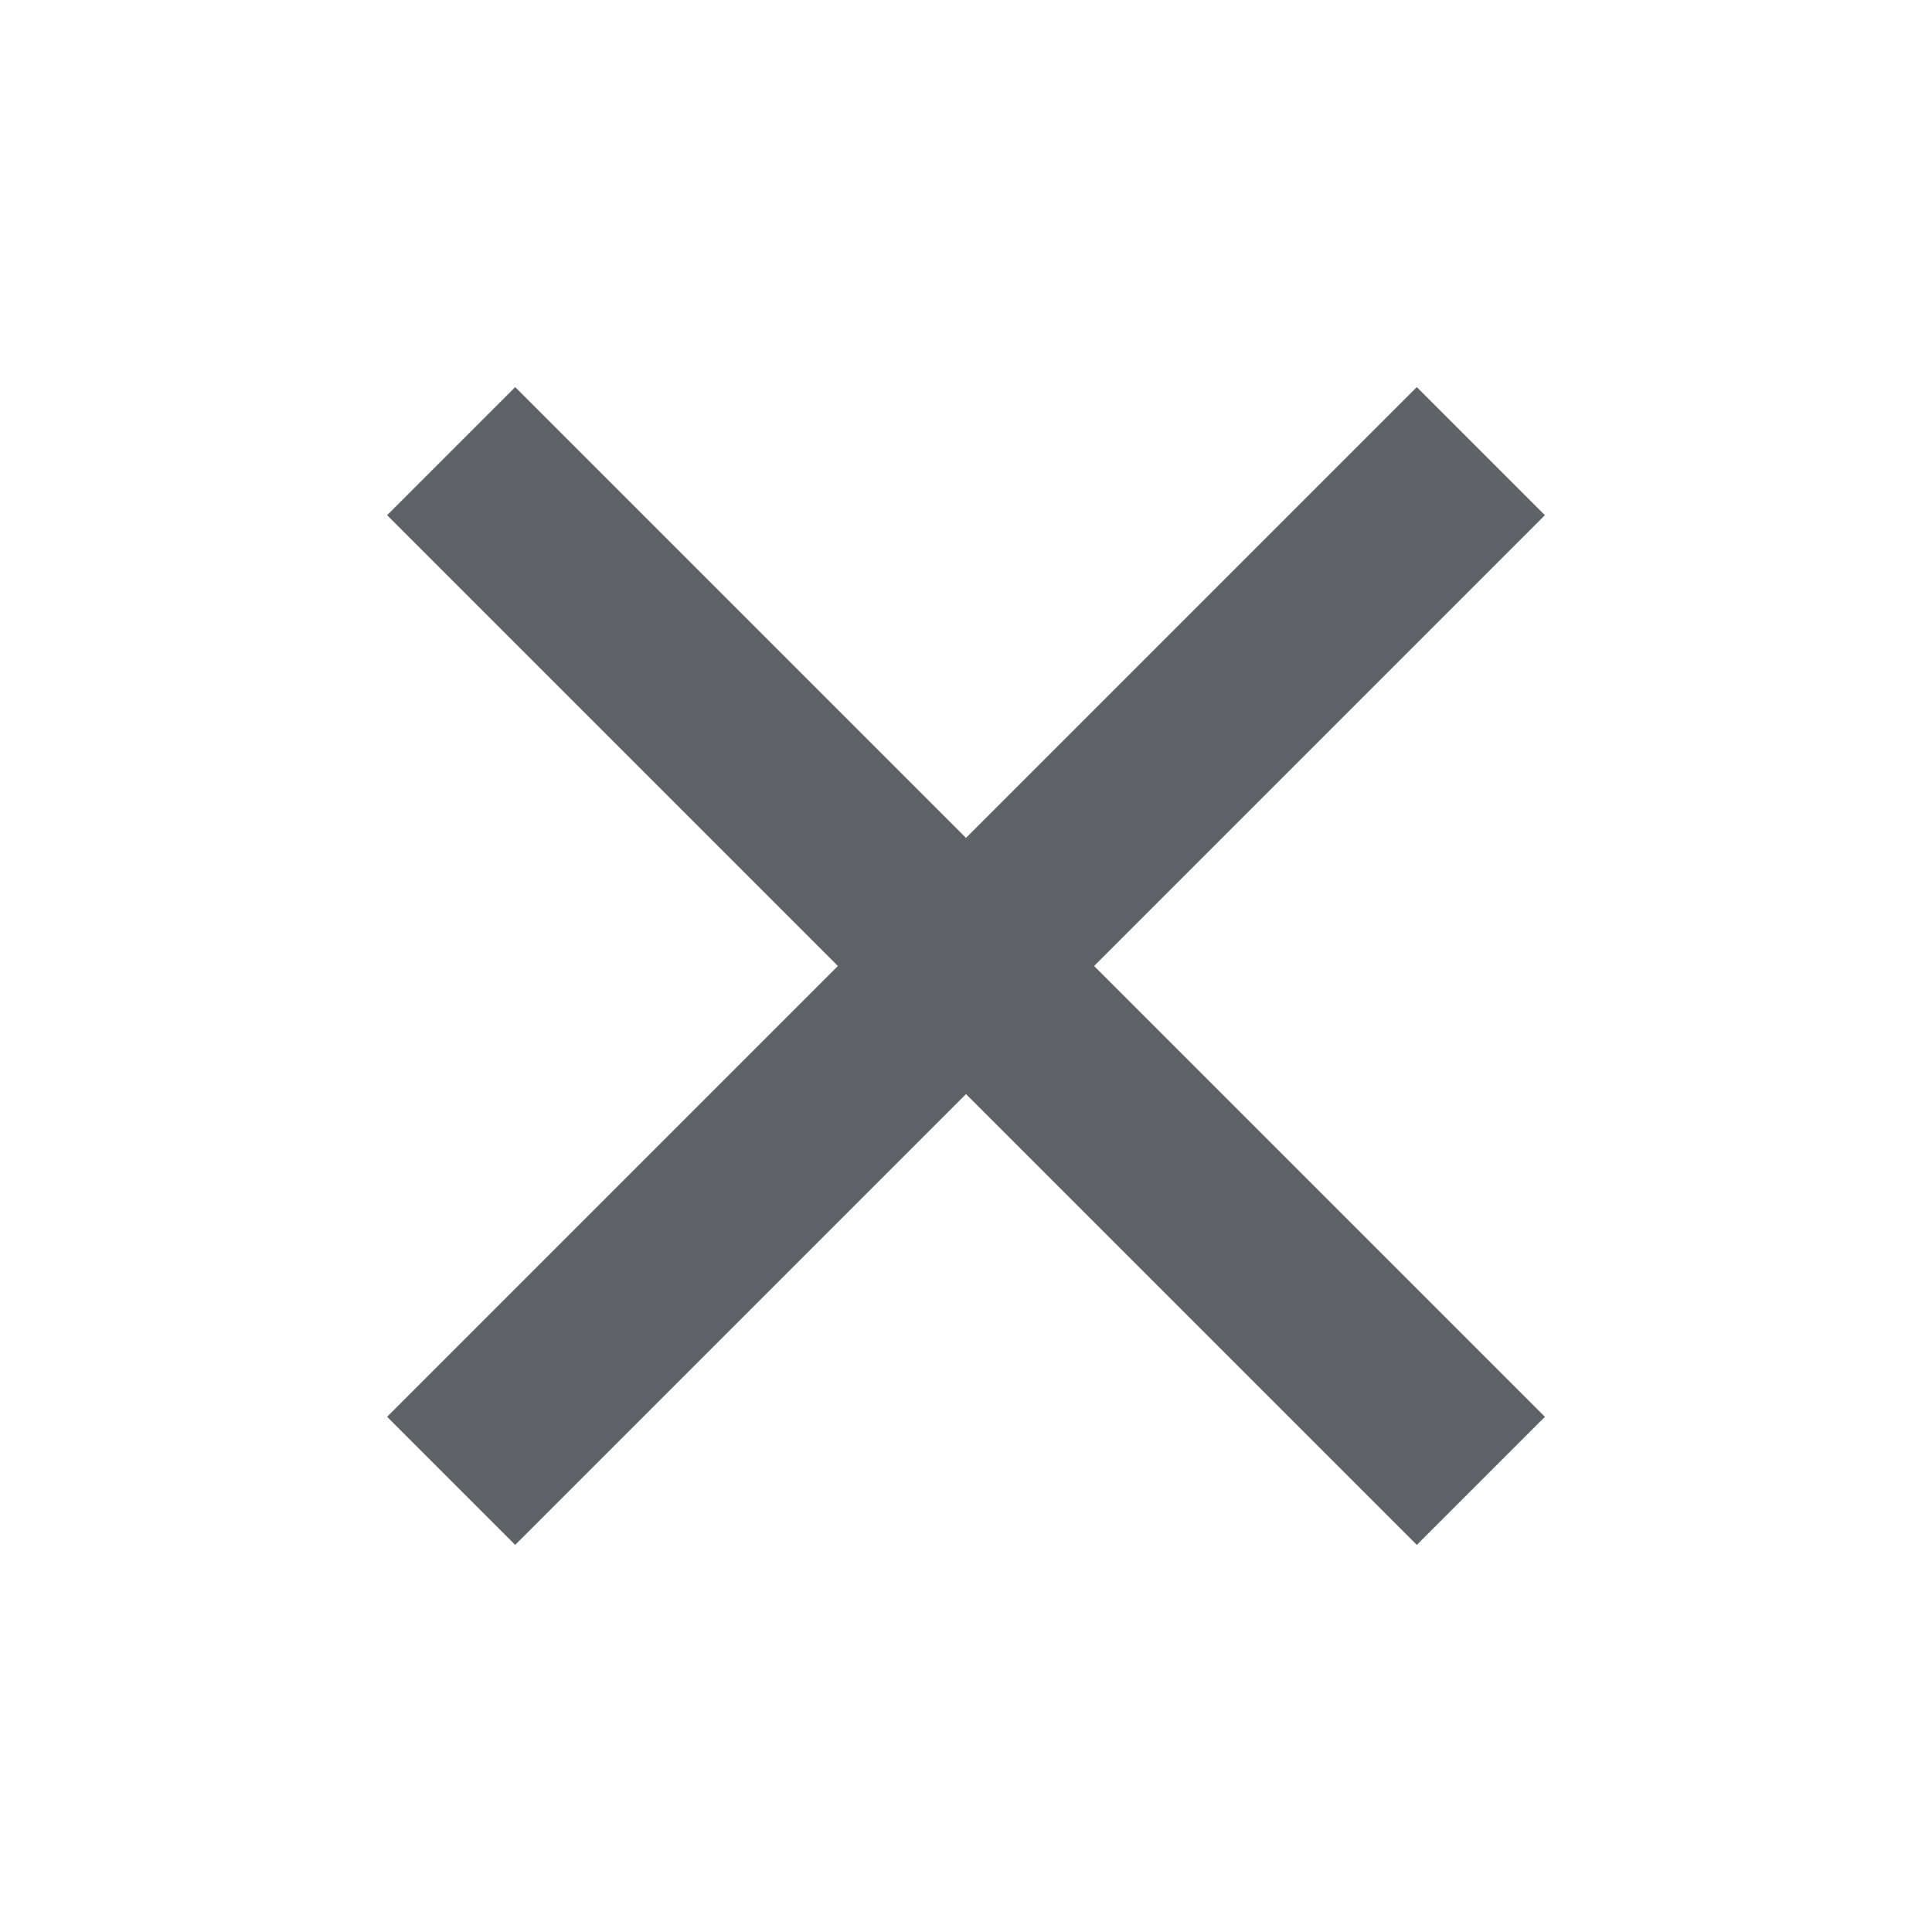
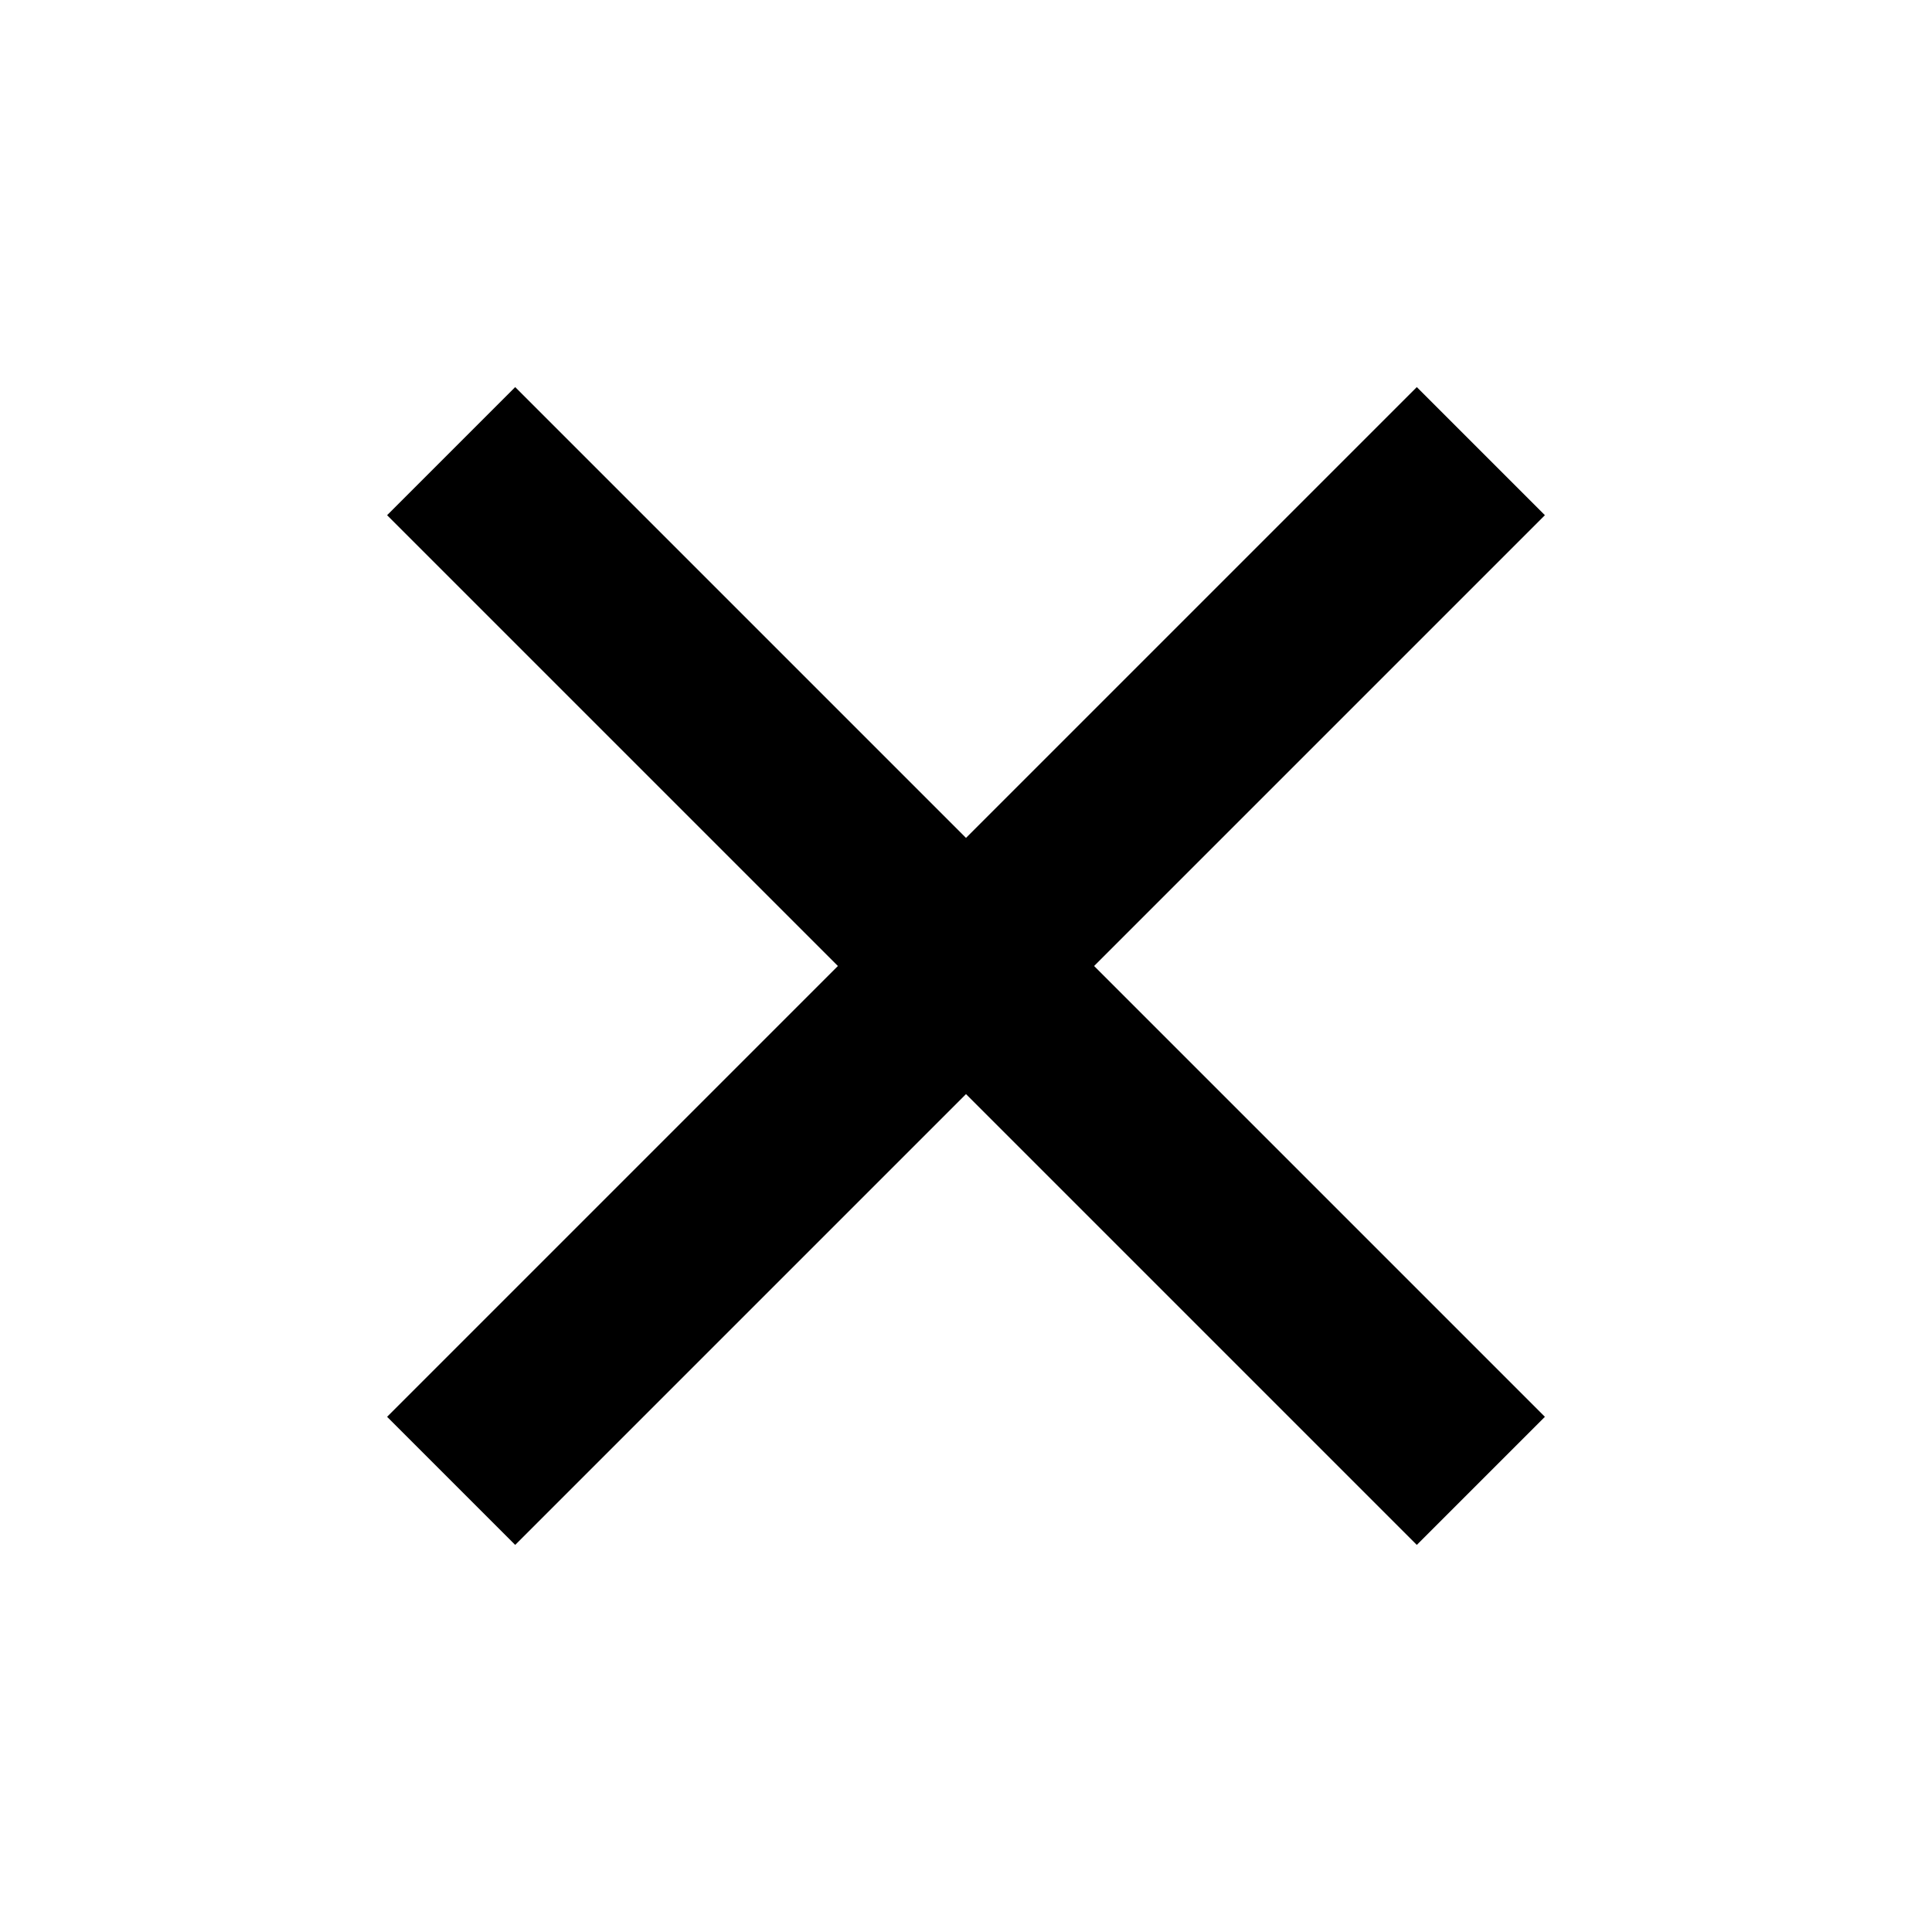
- <svg xmlns="http://www.w3.org/2000/svg" height="24px" viewBox="0 -960 960 960" width="24px" fill="#5f6368">
+ <svg xmlns="http://www.w3.org/2000/svg" height="24px" viewBox="0 -960 960 960" width="24px" fill="currentColor">
  <path d="M256-192.35 192.35-256l224-224-224-224L256-767.65l224 224 224-224L767.65-704l-224 224 224 224L704-192.35l-224-224-224 224Z" />
</svg>
